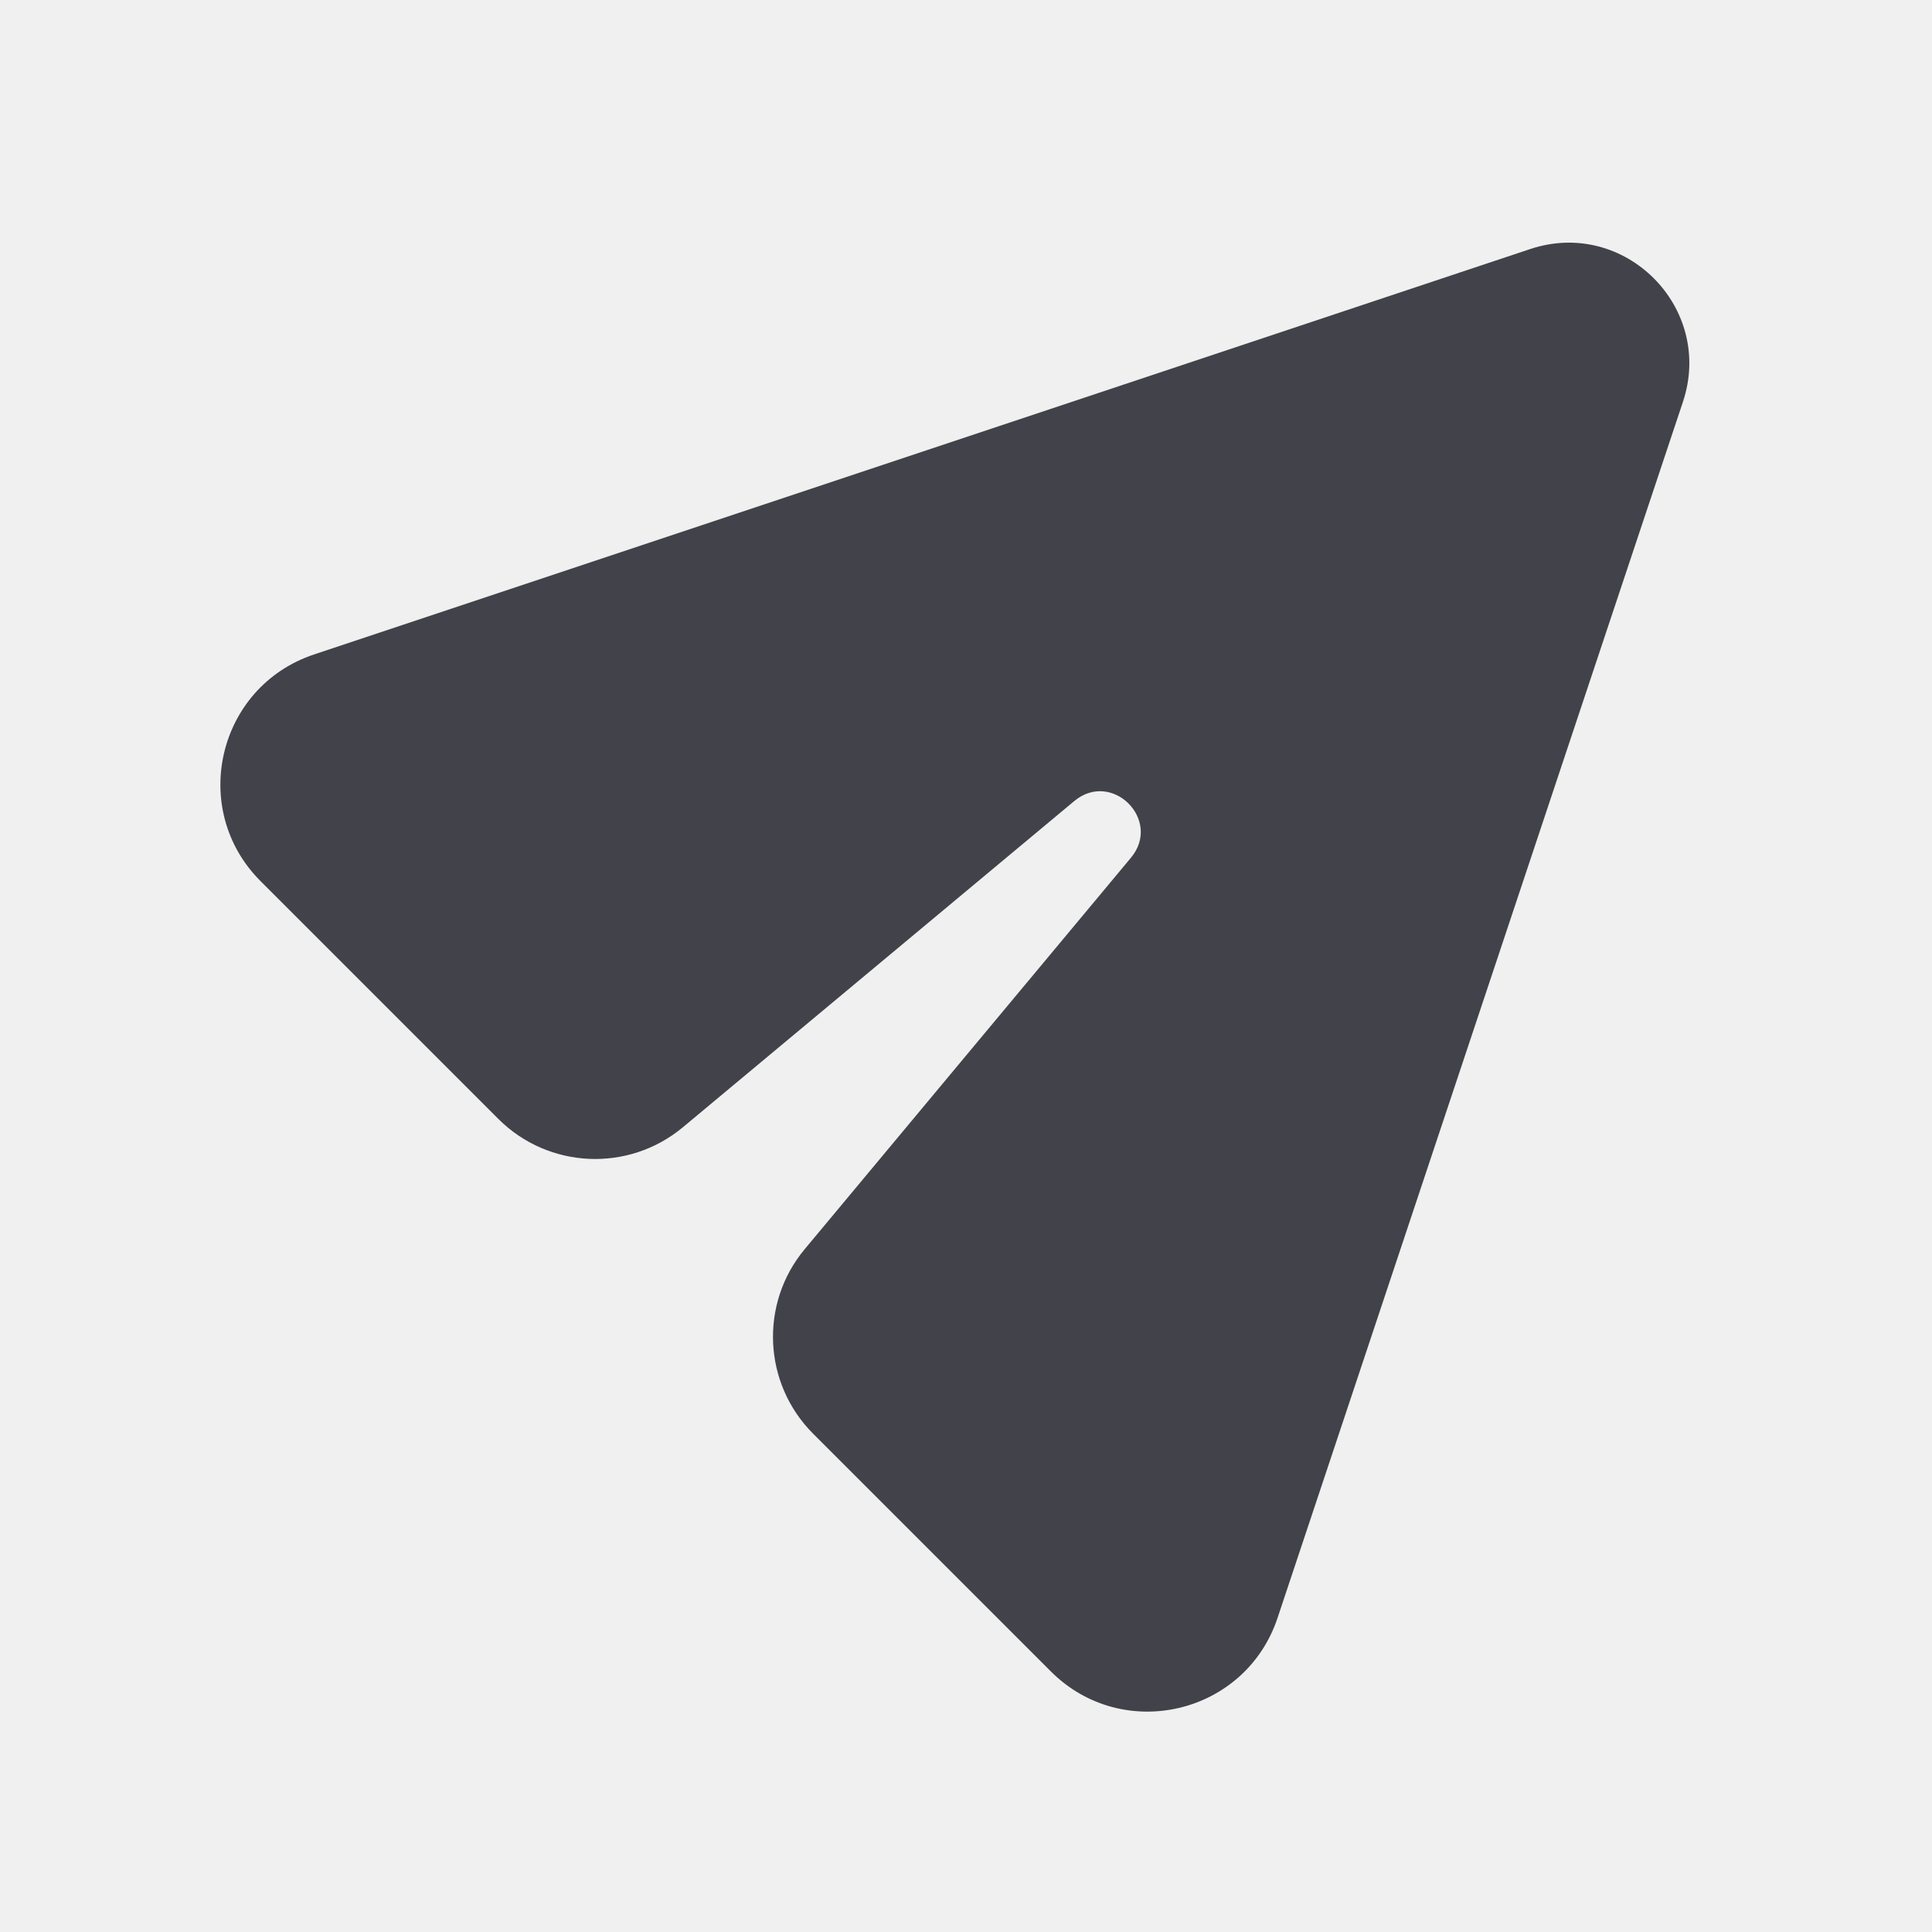
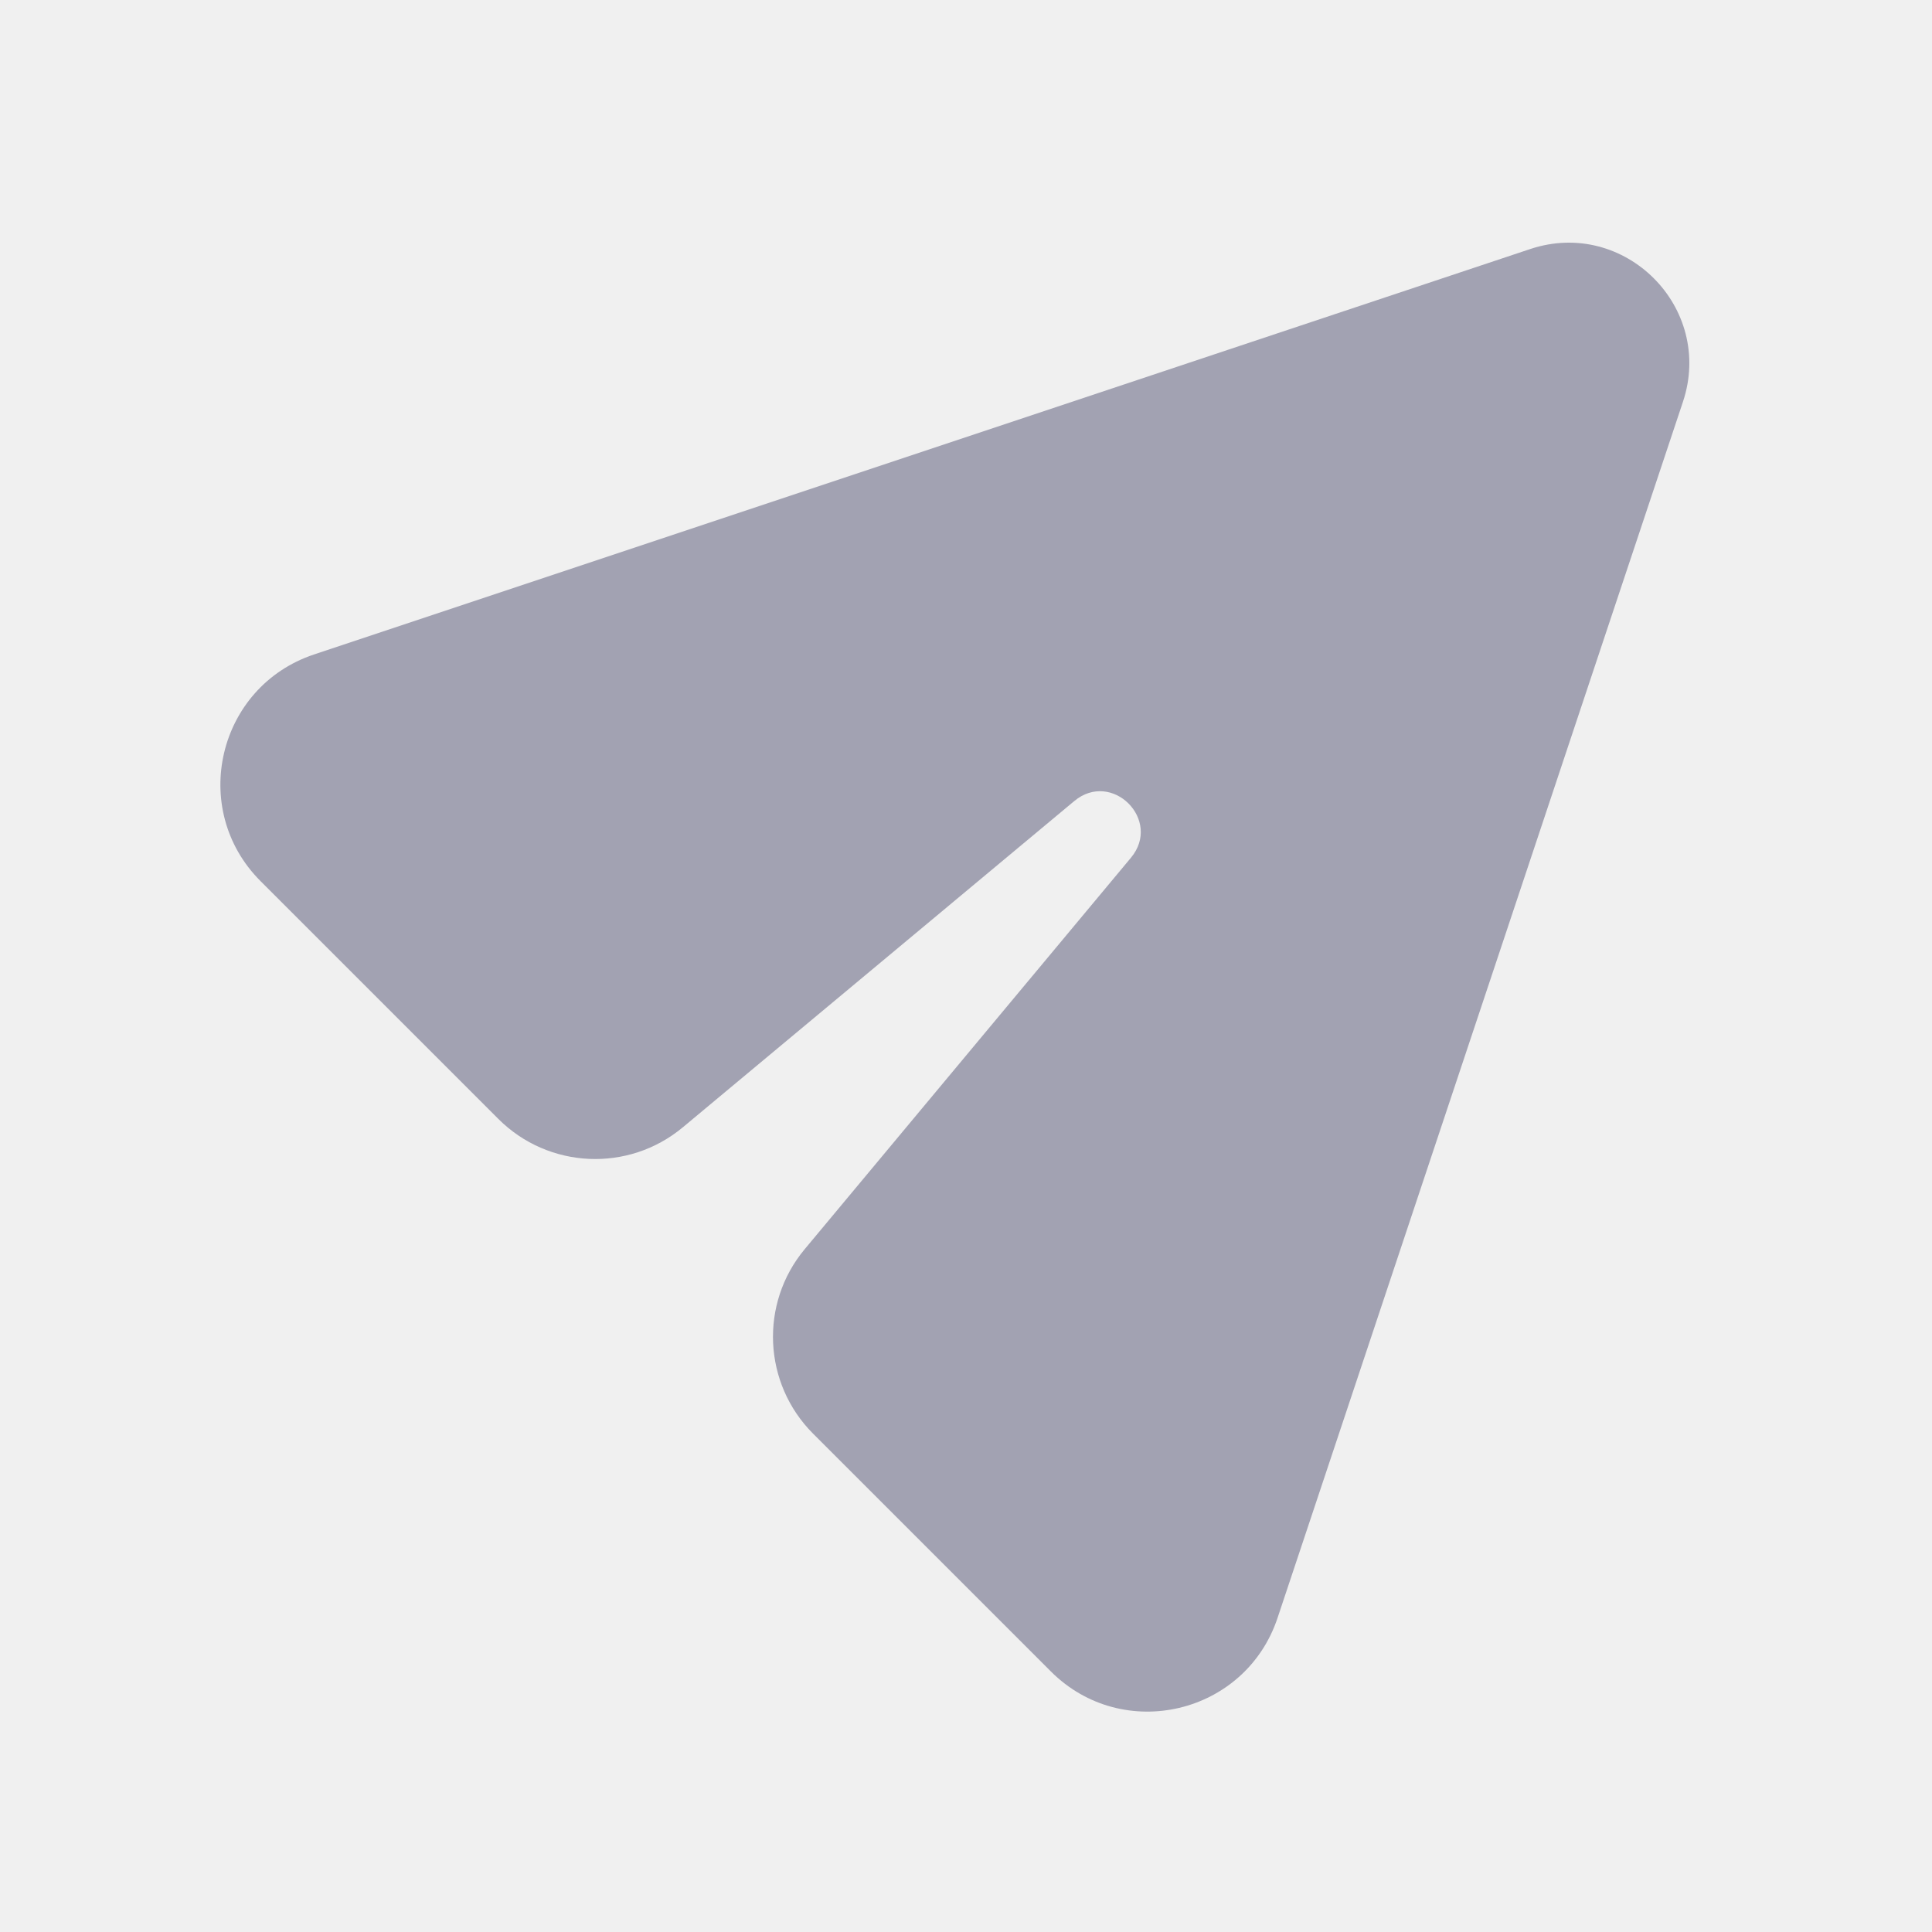
<svg xmlns="http://www.w3.org/2000/svg" width="24" height="24" viewBox="0 0 24 24" fill="none">
-   <g clip-path="url(#clip0_242_1411)">
-     <path d="M6.191 13.9L3.236 10.945C2.343 10.051 2.702 8.53 3.901 8.13L19.008 3.094C20.181 2.703 21.297 3.819 20.906 4.992L15.87 20.099C15.47 21.298 13.949 21.657 13.055 20.764L10.1 17.809C9.479 17.187 9.433 16.194 9.996 15.518L14.049 10.655C14.439 10.187 13.813 9.561 13.345 9.951L8.482 14.004C7.806 14.566 6.813 14.521 6.191 13.9Z" fill="#42424A" />
+   <g clip-path="url(#clip0_2200_4391)">
+     <path d="M6.191 13.9L3.236 10.945C2.343 10.051 2.702 8.53 3.901 8.13L19.008 3.094C20.181 2.703 21.297 3.819 20.906 4.992L15.87 20.099C15.47 21.298 13.949 21.657 13.055 20.764L10.1 17.809C9.479 17.187 9.433 16.194 9.996 15.518L14.049 10.655C14.439 10.187 13.813 9.561 13.345 9.951L8.482 14.004C7.806 14.567 6.813 14.521 6.191 13.9Z" fill="#A2A2B2" />
  </g>
  <defs>
-     <clipPath id="clip0_242_1411">
+     <clipPath id="clip0_2200_4391">
      <rect width="24" height="24" fill="white" />
    </clipPath>
  </defs>
</svg>
